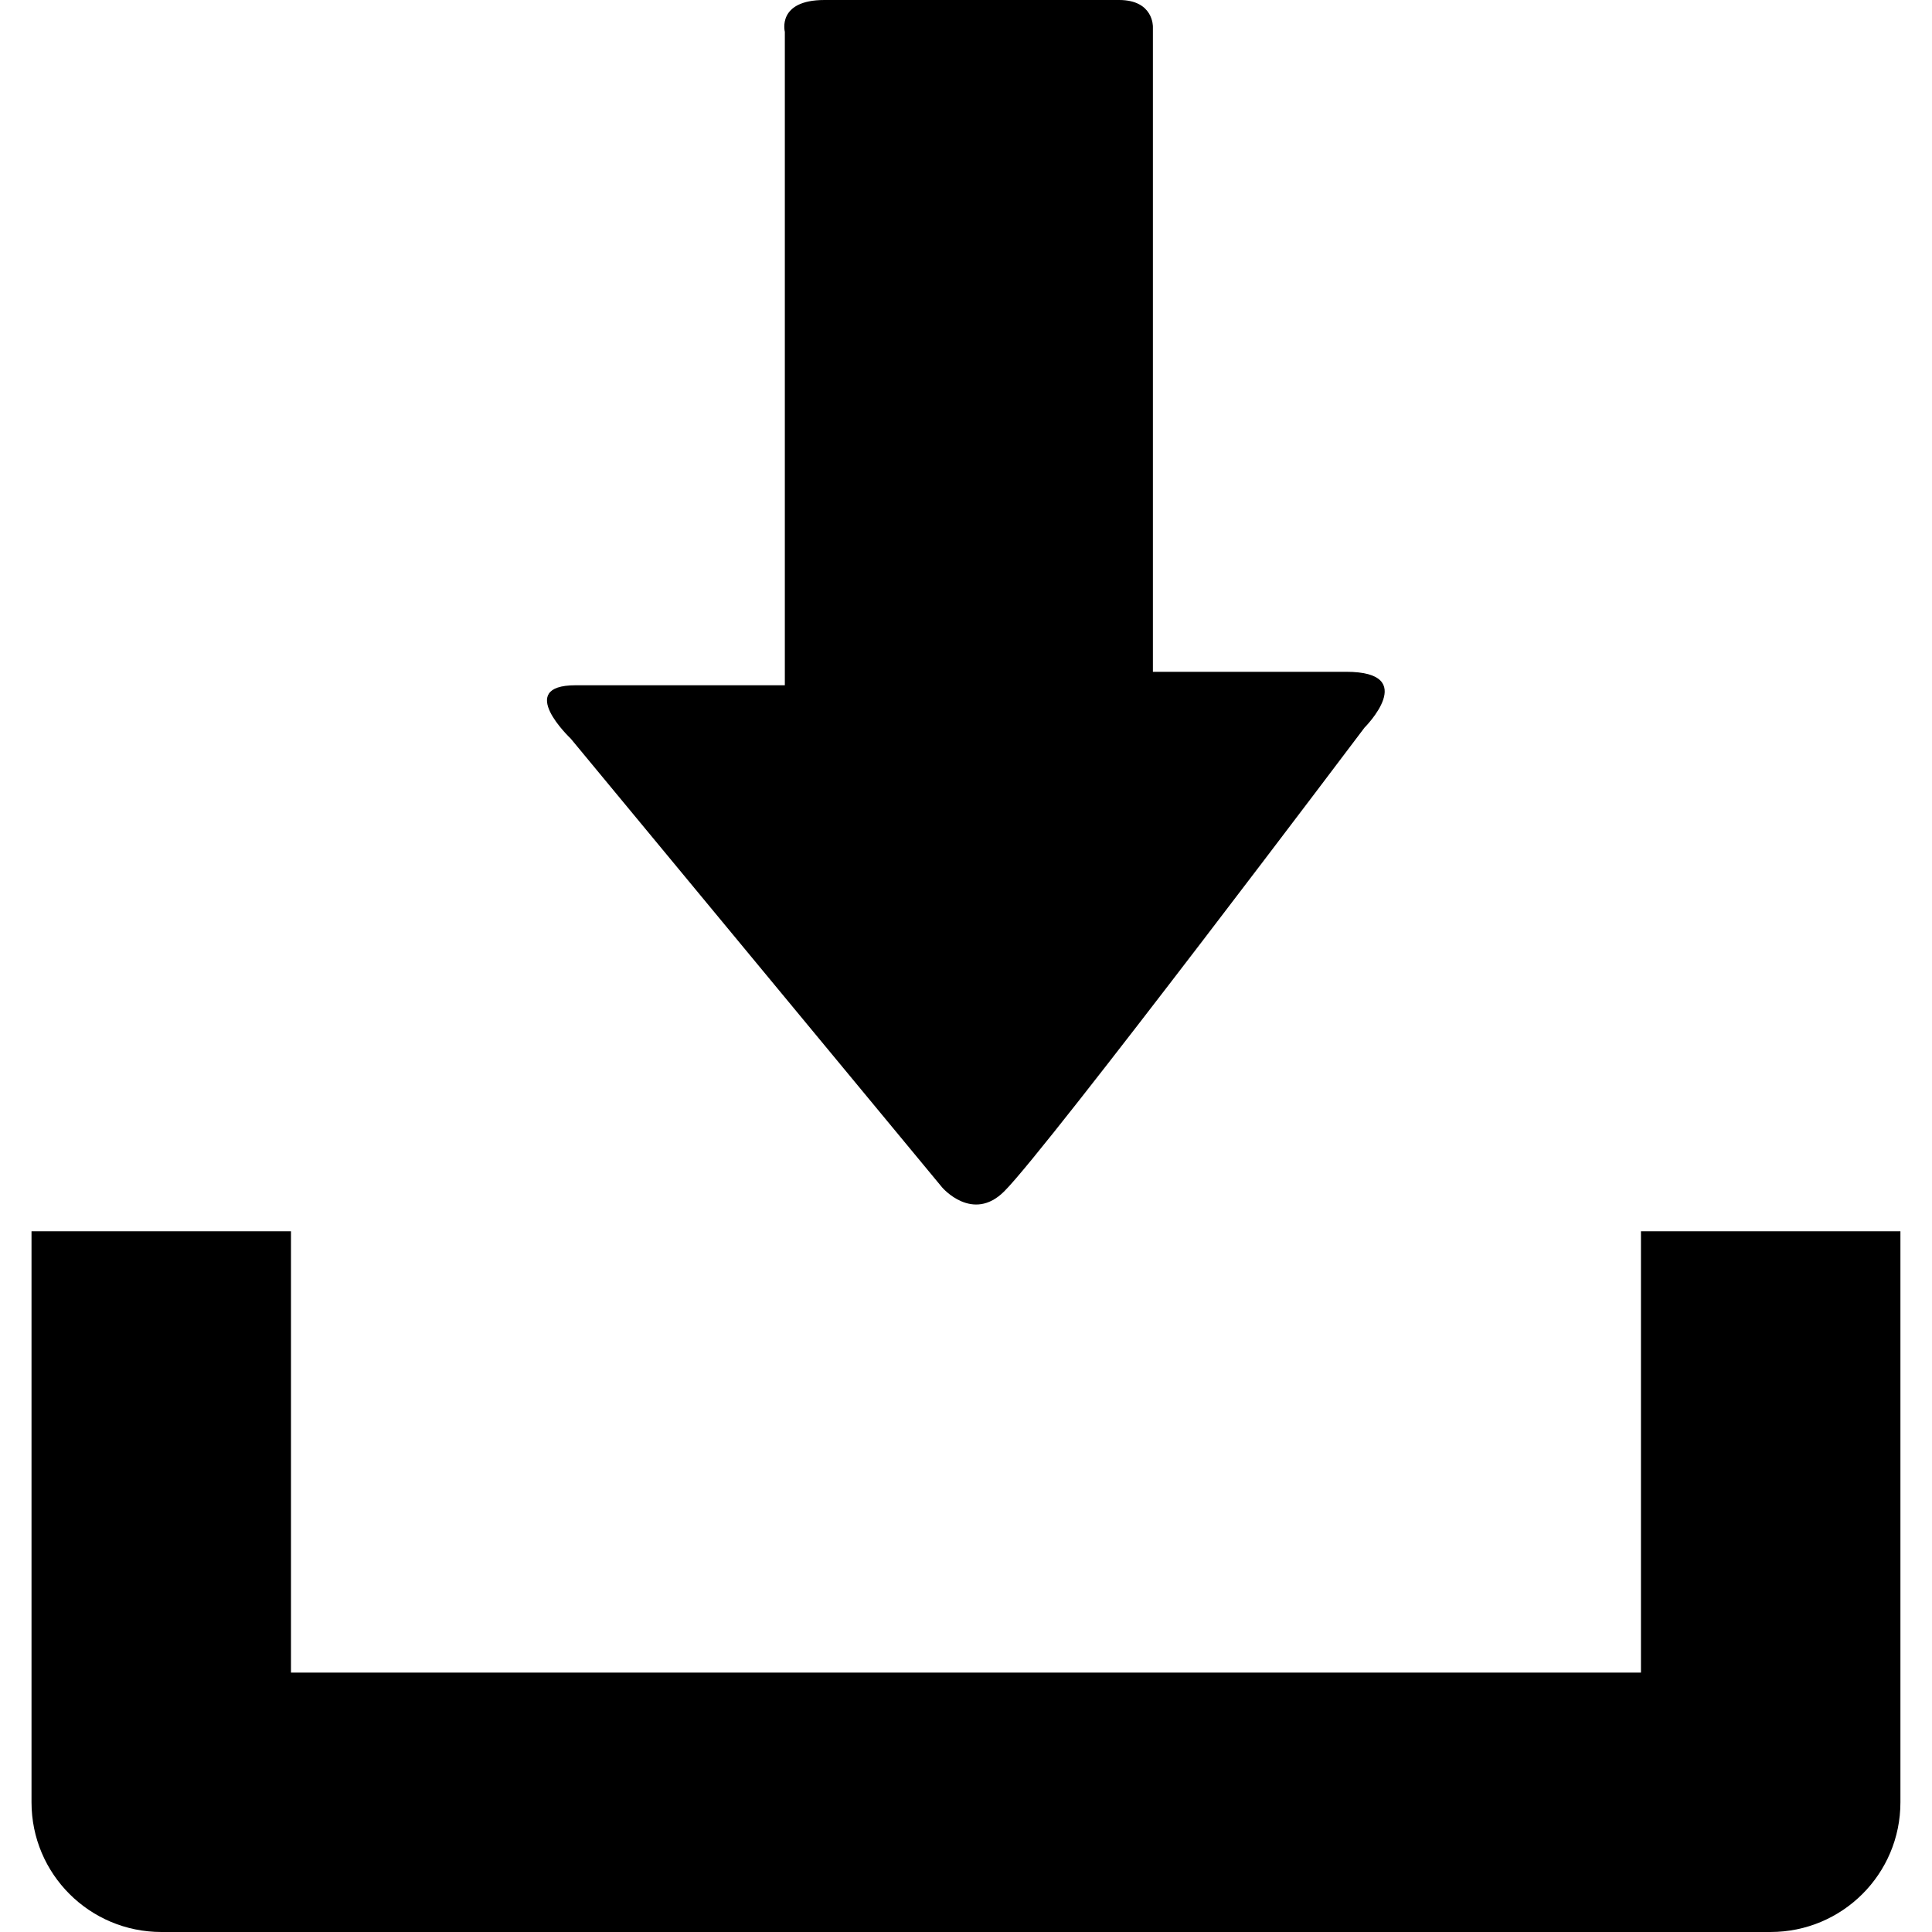
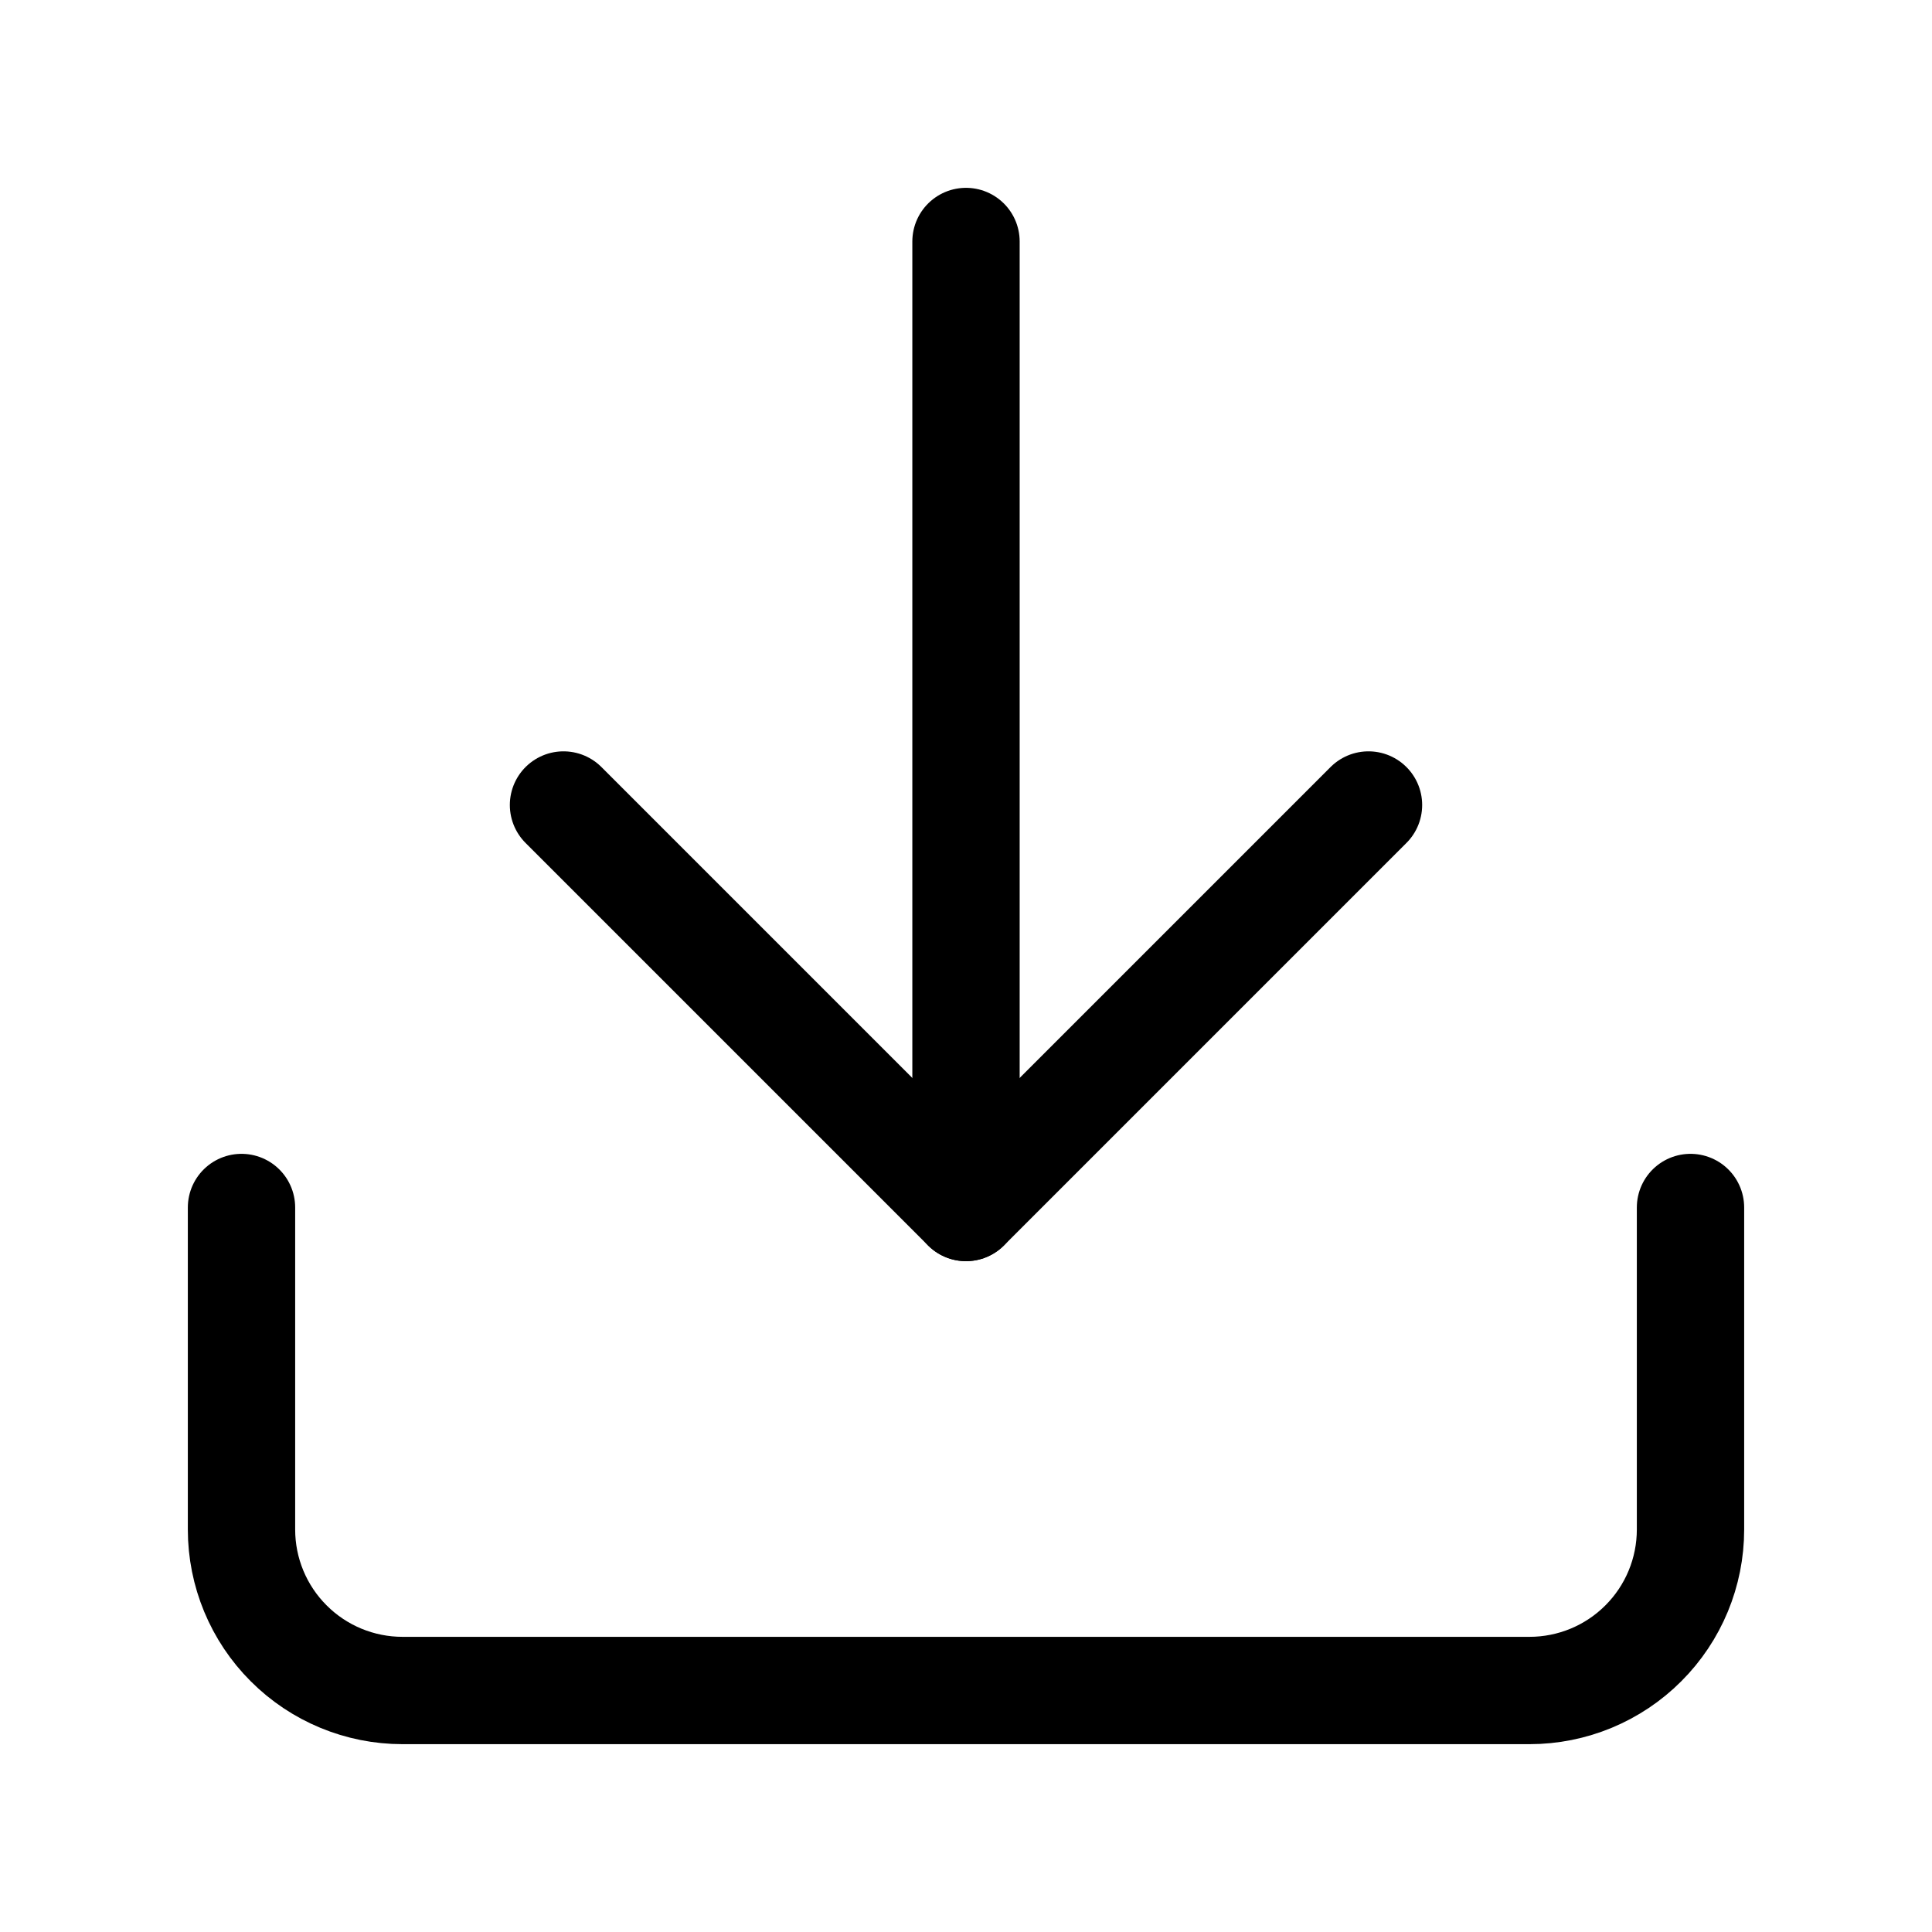
- <svg xmlns="http://www.w3.org/2000/svg" version="1.1" id="Capa_1" x="0px" y="0px" viewBox="0 0 29.978 29.978" style="enable-background:new 0 0 29.978 29.978;" xml:space="preserve">
-   <g>
-     <path d="M25.462,19.105v6.848H4.515v-6.848H0.489v8.861c0,1.111,0.9,2.012,2.016,2.012h24.967c1.115,0,2.016-0.9,2.016-2.012   v-8.861H25.462z" />
-     <path d="M14.62,18.426l-5.764-6.965c0,0-0.877-0.828,0.074-0.828s3.248,0,3.248,0s0-0.557,0-1.416c0-2.449,0-6.906,0-8.723   c0,0-0.129-0.494,0.615-0.494c0.75,0,4.035,0,4.572,0c0.536,0,0.524,0.416,0.524,0.416c0,1.762,0,6.373,0,8.742   c0,0.768,0,1.266,0,1.266s1.842,0,2.998,0c1.154,0,0.285,0.867,0.285,0.867s-4.904,6.51-5.588,7.193   C15.092,18.979,14.62,18.426,14.62,18.426z" />
-     <g>
- 	</g>
-     <g>
- 	</g>
-     <g>
- 	</g>
-     <g>
- 	</g>
-     <g>
- 	</g>
-     <g>
- 	</g>
-     <g>
- 	</g>
-     <g>
- 	</g>
-     <g>
- 	</g>
-     <g>
- 	</g>
-     <g>
- 	</g>
-     <g>
- 	</g>
-     <g>
- 	</g>
-     <g>
- 	</g>
-     <g>
- 	</g>
-   </g>
-   <g>
- </g>
-   <g>
- </g>
-   <g>
- </g>
-   <g>
- </g>
-   <g>
- </g>
-   <g>
- </g>
-   <g>
- </g>
-   <g>
- </g>
-   <g>
- </g>
-   <g>
- </g>
-   <g>
- </g>
-   <g>
- </g>
-   <g>
- </g>
-   <g>
- </g>
-   <g>
- </g>
+ <svg xmlns="http://www.w3.org/2000/svg" width="36" height="36" viewBox="0 0 36 36" fill="none">
+   <path d="M31.5 22.5V28.5C31.5 29.296 31.184 30.059 30.621 30.621C30.059 31.184 29.296 31.5 28.5 31.5H7.5C6.704 31.5 5.941 31.184 5.379 30.621C4.816 30.059 4.5 29.296 4.5 28.5V22.5" stroke="black" stroke-width="2" stroke-linecap="round" stroke-linejoin="round" />
+   <path d="M10.5 15L18 22.5L25.5 15" stroke="black" stroke-width="2" stroke-linecap="round" stroke-linejoin="round" />
+   <path d="M18 22.5V4.5" stroke="black" stroke-width="2" stroke-linecap="round" stroke-linejoin="round" />
</svg>
